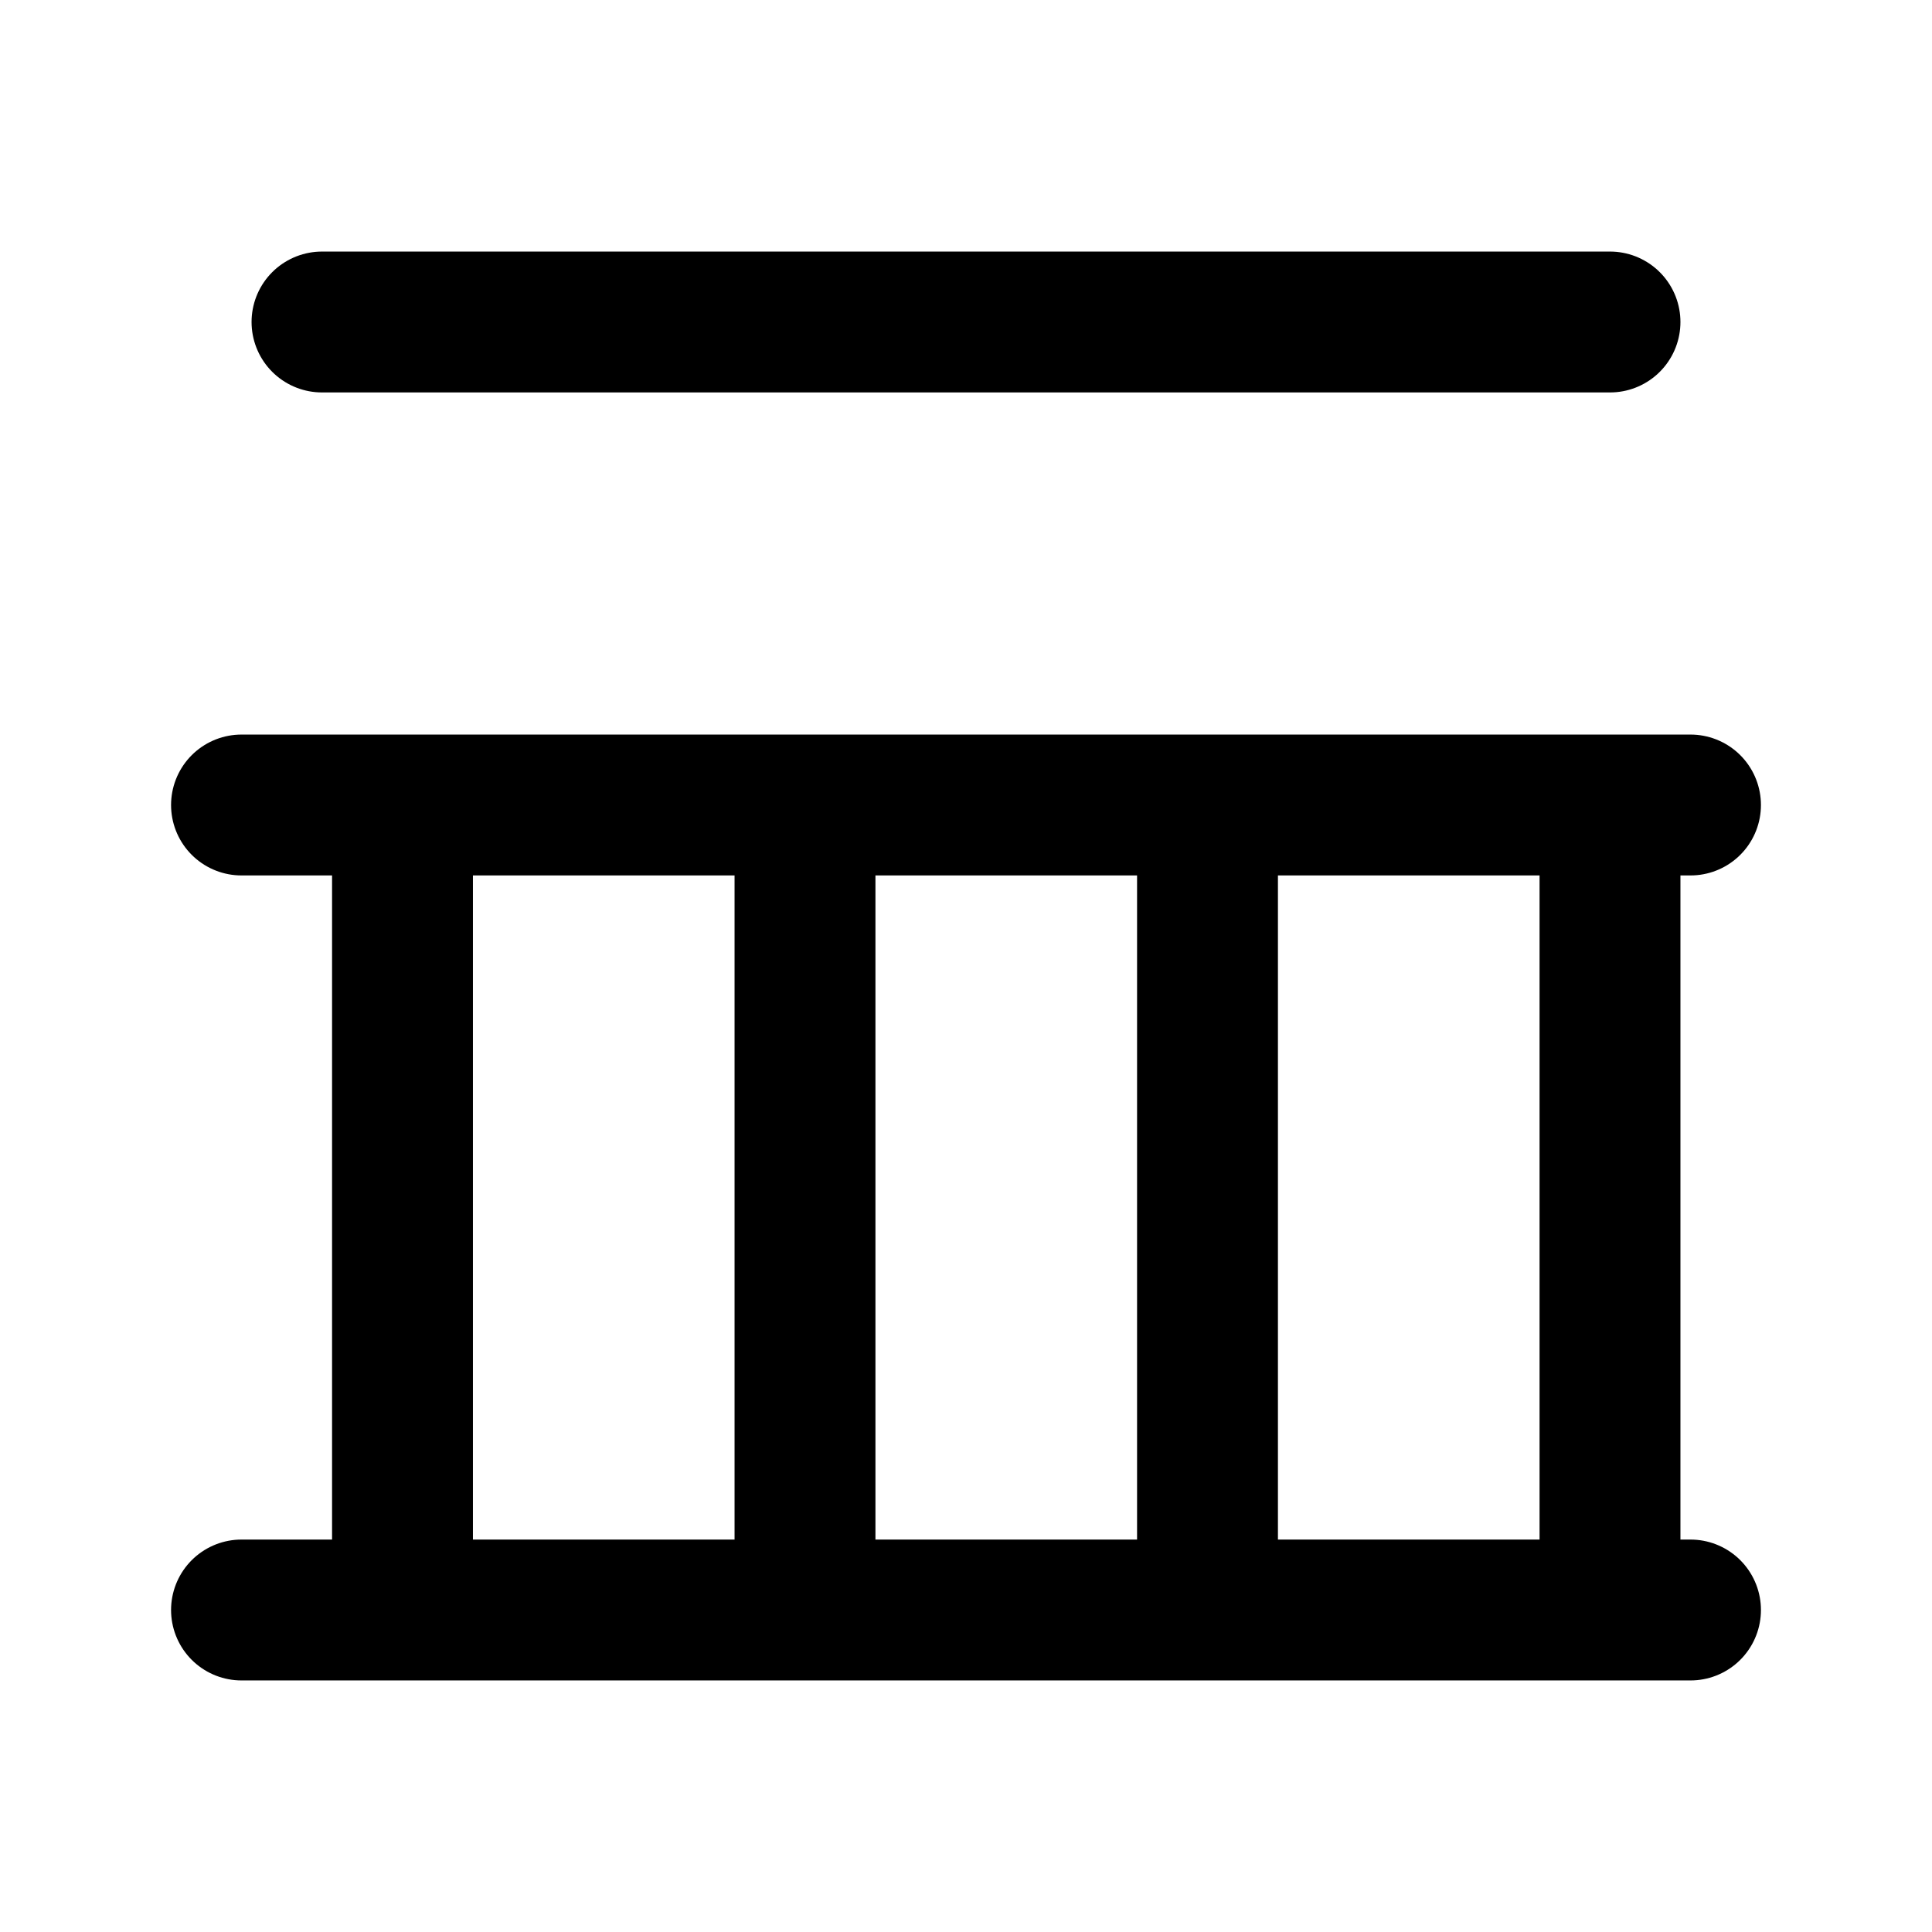
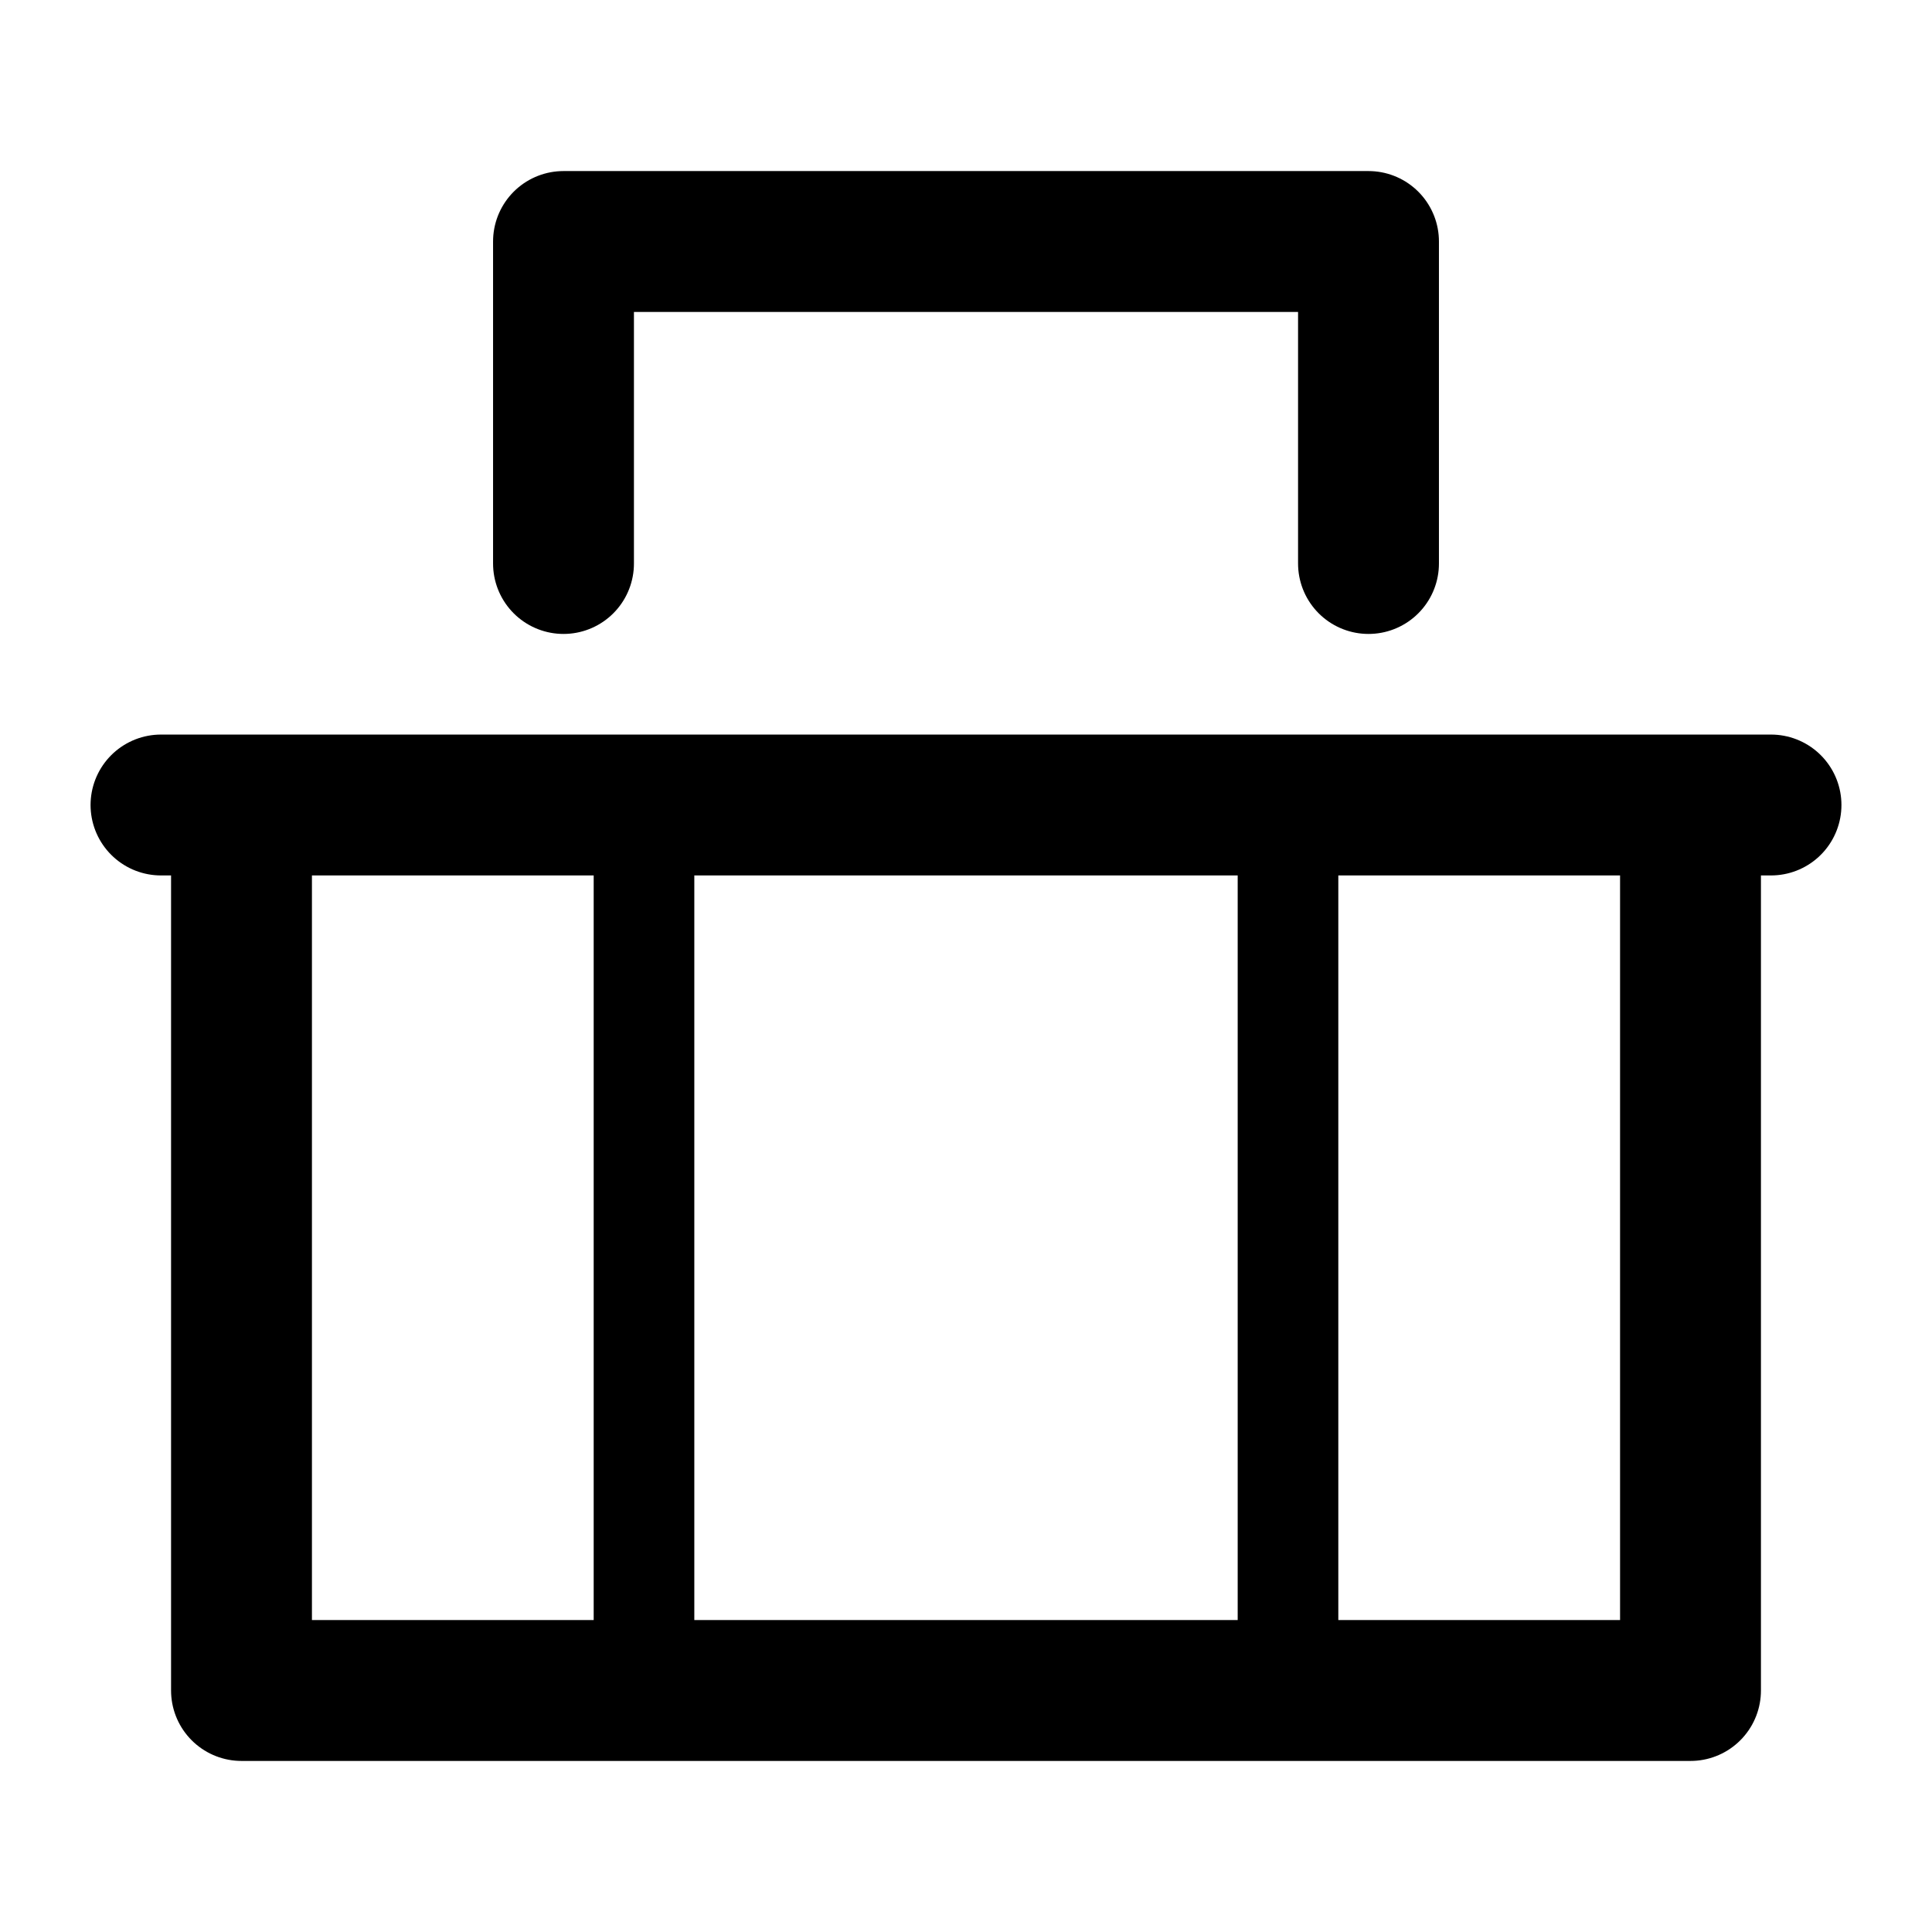
<svg xmlns="http://www.w3.org/2000/svg" viewBox="0 0 24 24" width="24" height="24" fill="none" stroke="currentColor" stroke-width="1.75" stroke-linecap="round" stroke-linejoin="round">
-   <path d="M3 10h18 M3 20h18 M5 10v10 M10 10v10 M15 10v10 M20 10v10 M4 4h16" />
+   <path d="M7 7V3h10v4 M2 10h20 M3 10v11h18V10" />
+   <path d="M8 10v11 M16 10v11" stroke-width="1.25" />
</svg>
